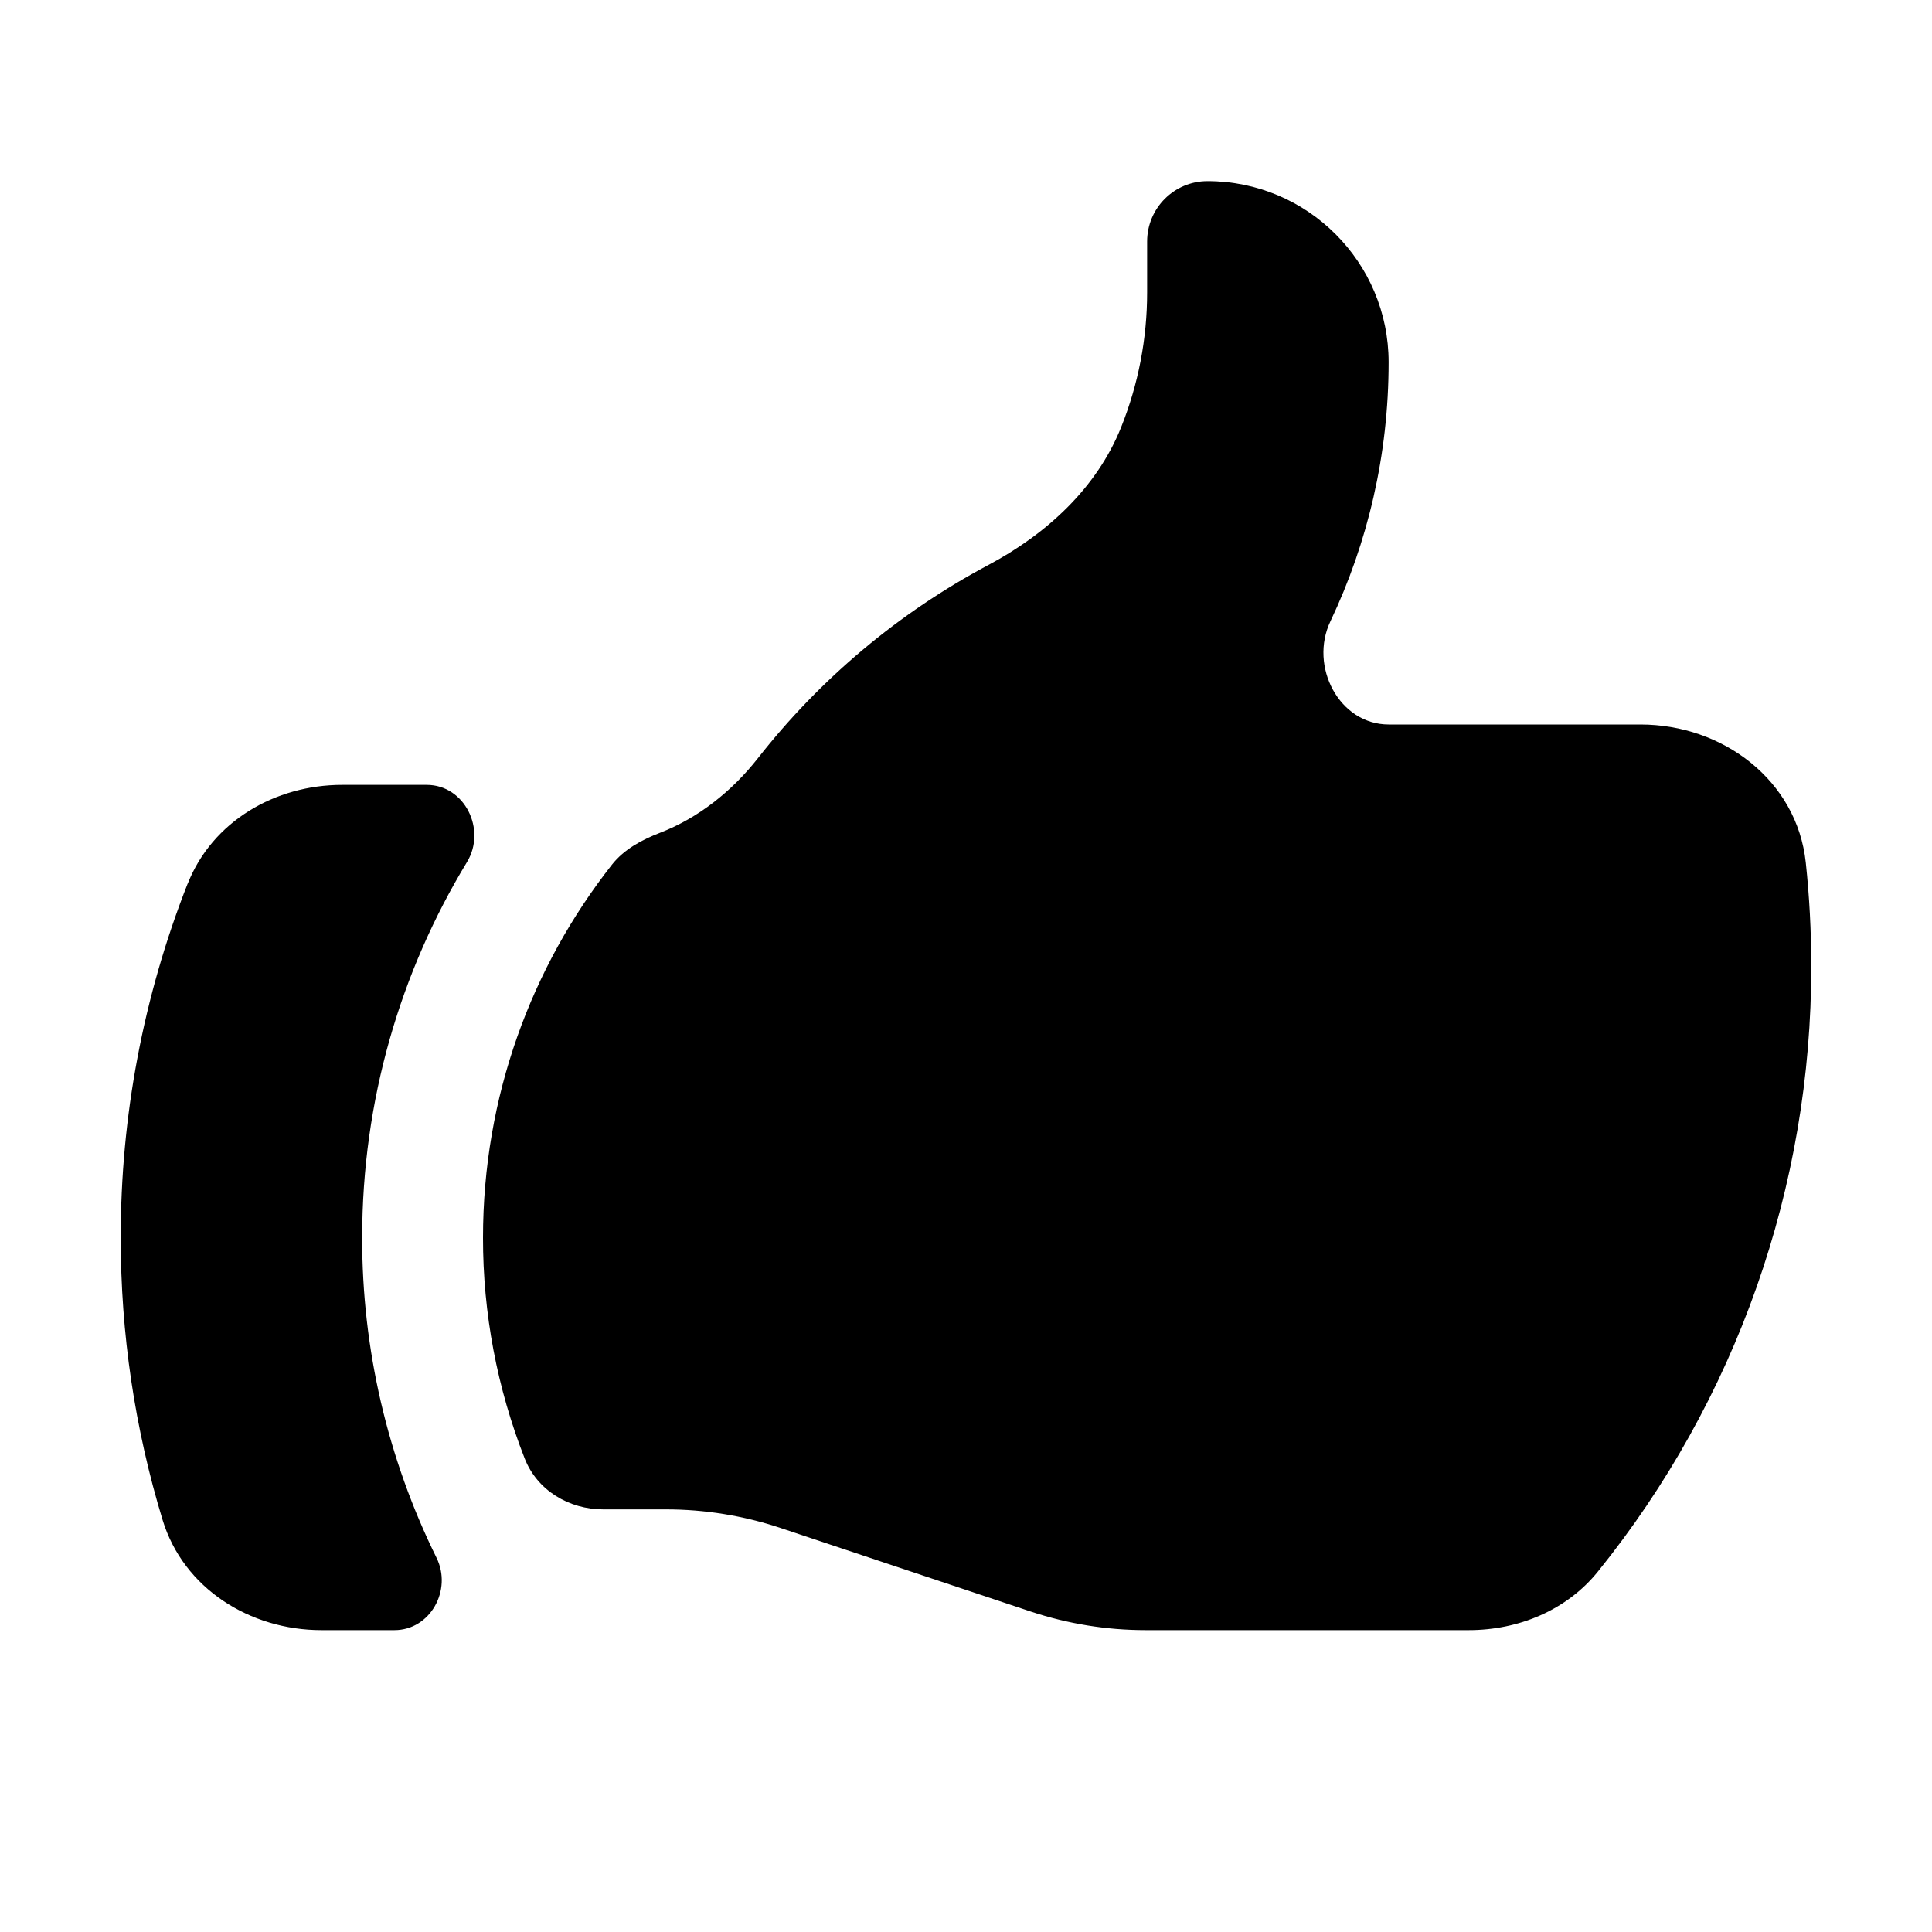
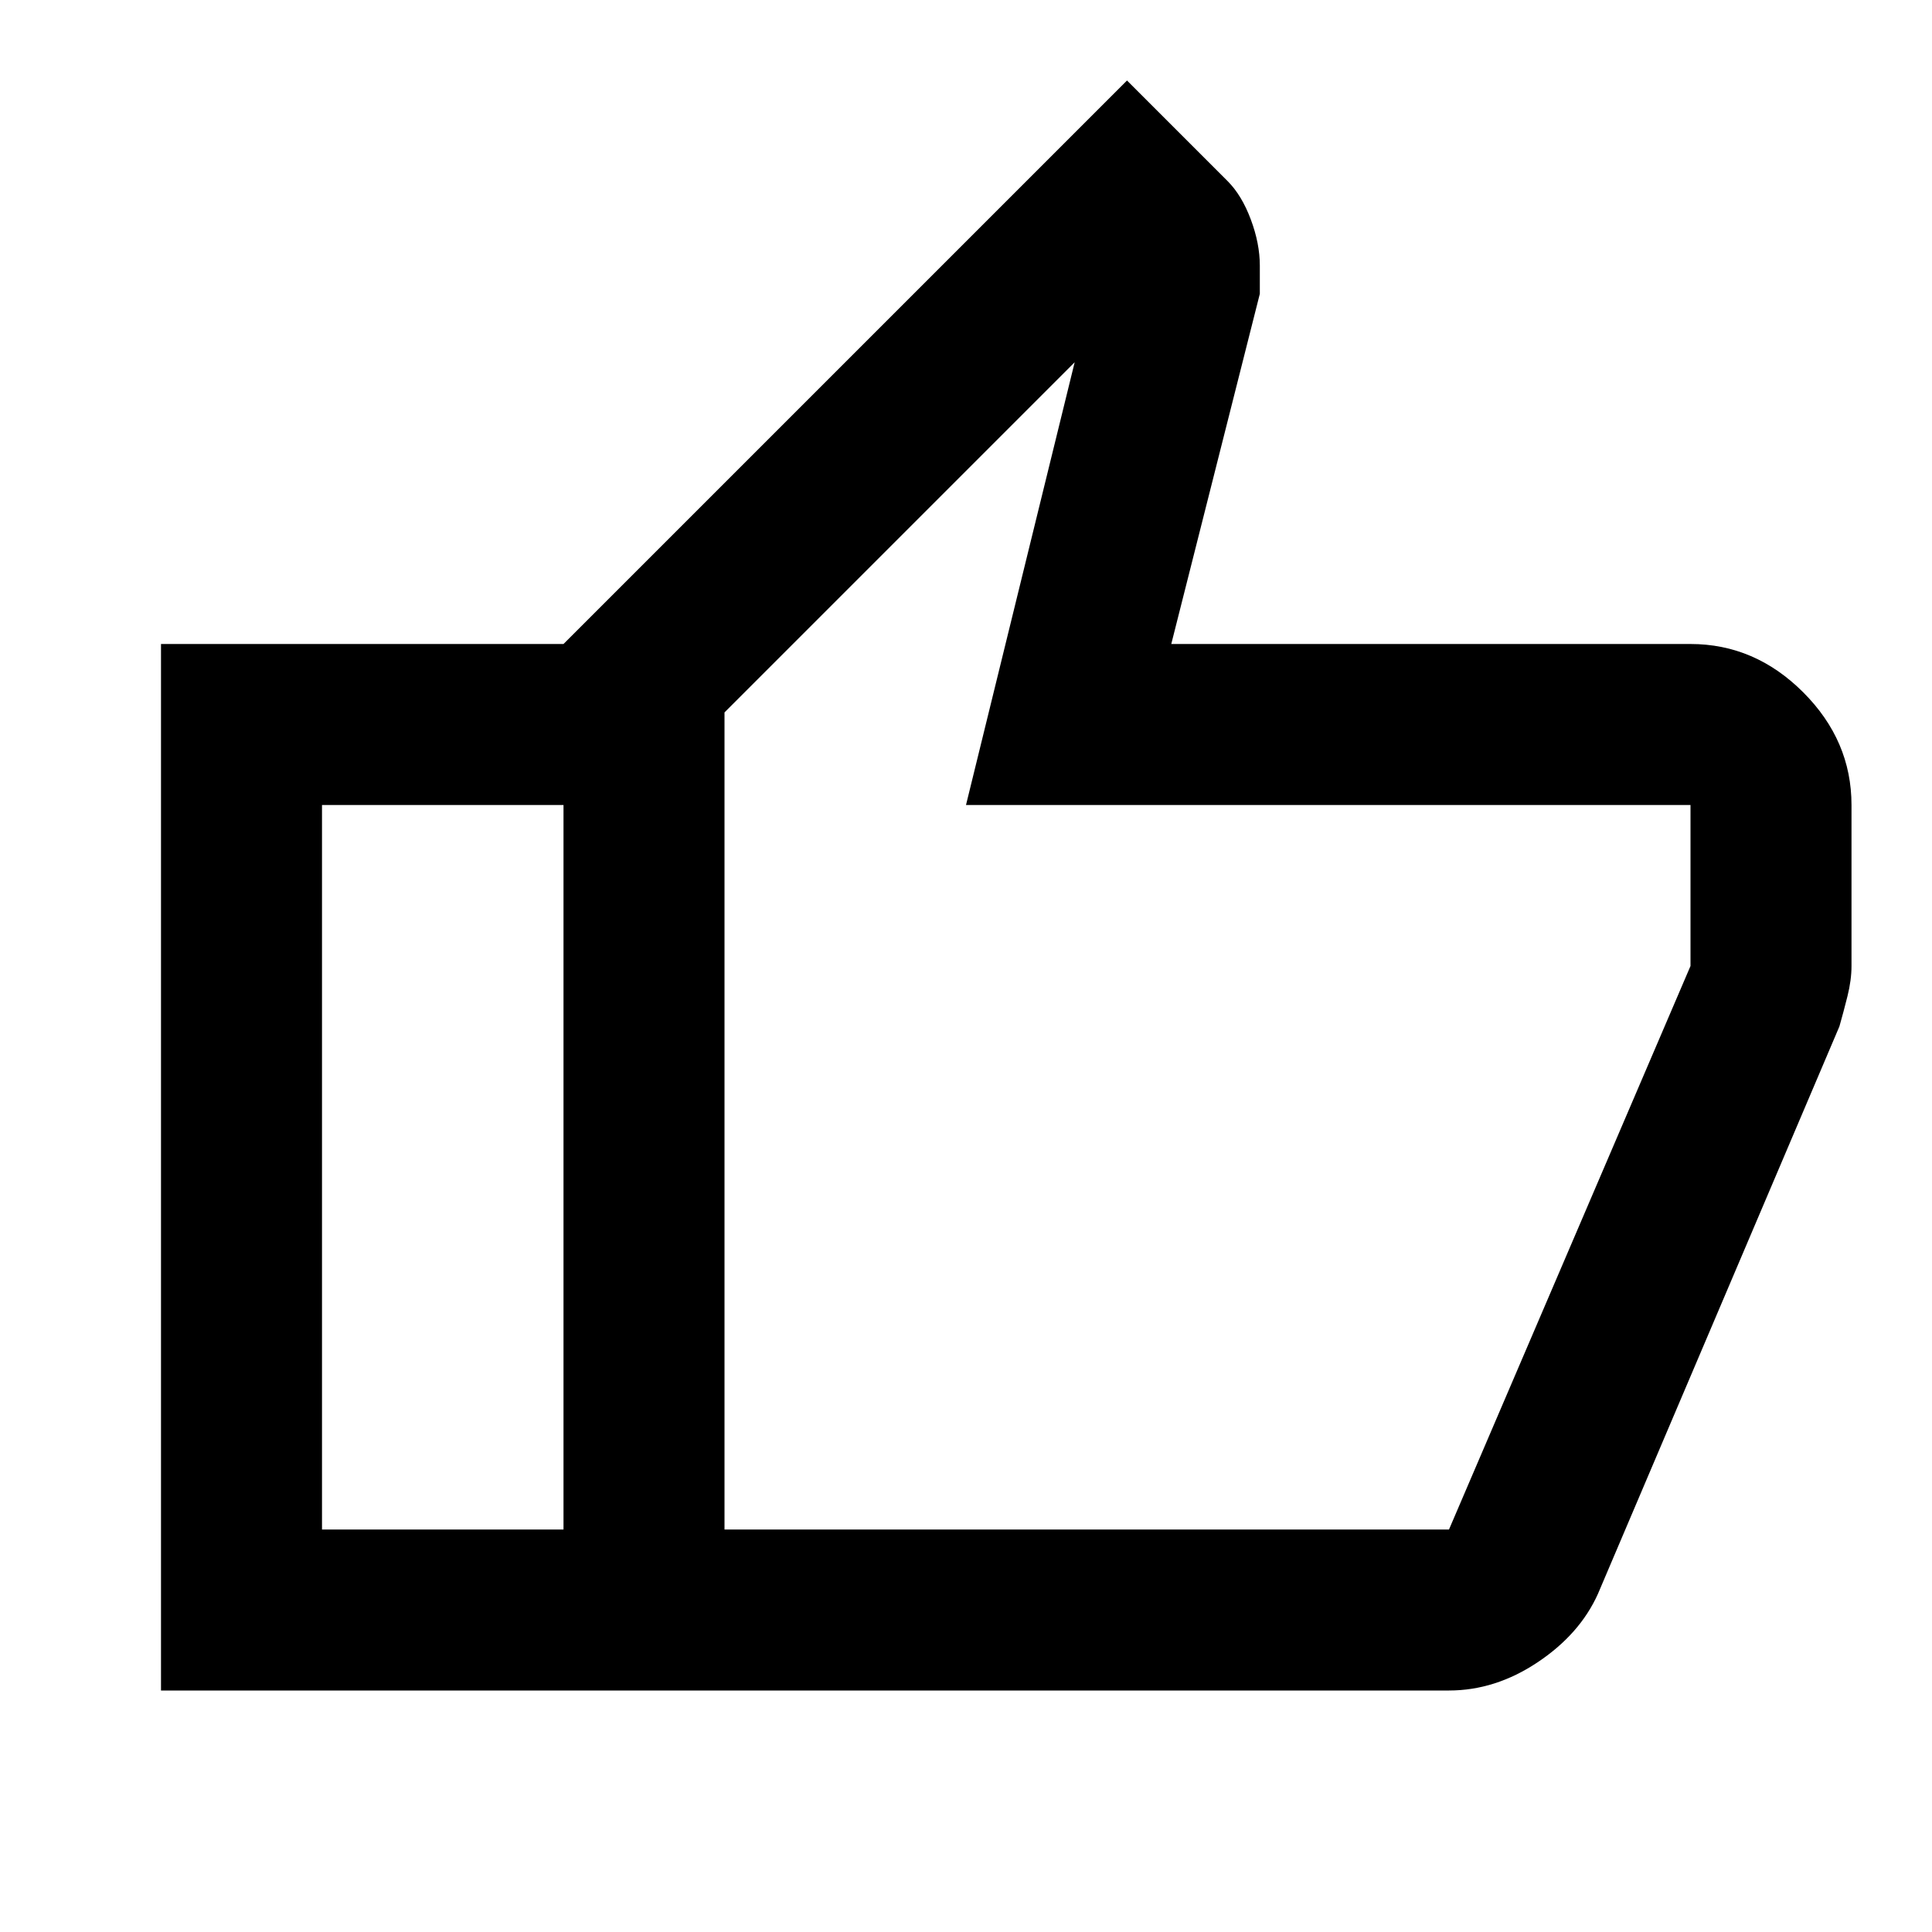
- <svg xmlns="http://www.w3.org/2000/svg" viewBox="0 0 24 24" fill="currentColor" class="w-6 h-6">
-   <path d="M7.493 18.75c-.425 0-.82-.236-.975-.632A7.48 7.48 0 016 15.375c0-1.75.599-3.358 1.602-4.634.151-.192.373-.309.6-.397.473-.183.89-.514 1.212-.924a9.042 9.042 0 012.861-2.4c.723-.384 1.35-.956 1.653-1.715a4.498 4.498 0 00.322-1.672V3a.75.75 0 01.75-.75 2.25 2.25 0 012.25 2.25c0 1.152-.26 2.243-.723 3.218-.266.558.107 1.282.725 1.282h3.126c1.026 0 1.945.694 2.054 1.715.045.422.068.85.068 1.285a11.95 11.95 0 01-2.649 7.521c-.388.482-.987.729-1.605.729H14.23c-.483 0-.964-.078-1.423-.23l-3.114-1.04a4.501 4.501 0 00-1.423-.23h-.777zM2.331 10.977a11.969 11.969 0 00-.831 4.398 12 12 0 00.52 3.507c.26.85 1.084 1.368 1.973 1.368H4.9c.445 0 .72-.498.523-.898a8.963 8.963 0 01-.924-3.977c0-1.708.476-3.305 1.302-4.666.245-.403-.028-.959-.5-.959H4.25c-.832 0-1.612.453-1.918 1.227z" />
+ <svg xmlns="http://www.w3.org/2000/svg" height="24" viewBox="0 -960 960 960" width="24">
+   <path d="M720-120H280v-520l280-280 50 50q7 7 11.5 19t4.5 23v14l-44 174h258q32 0 56 24t24 56v80q0 7-2 15t-4 15L794-168q-9 20-30 34t-44 14Zm-360-80h360l120-280v-80H480l54-220-174 174v406Zm0-406v406-406Zm-80-34v80H160v360h120v80H80v-520h200Z" />
</svg>
